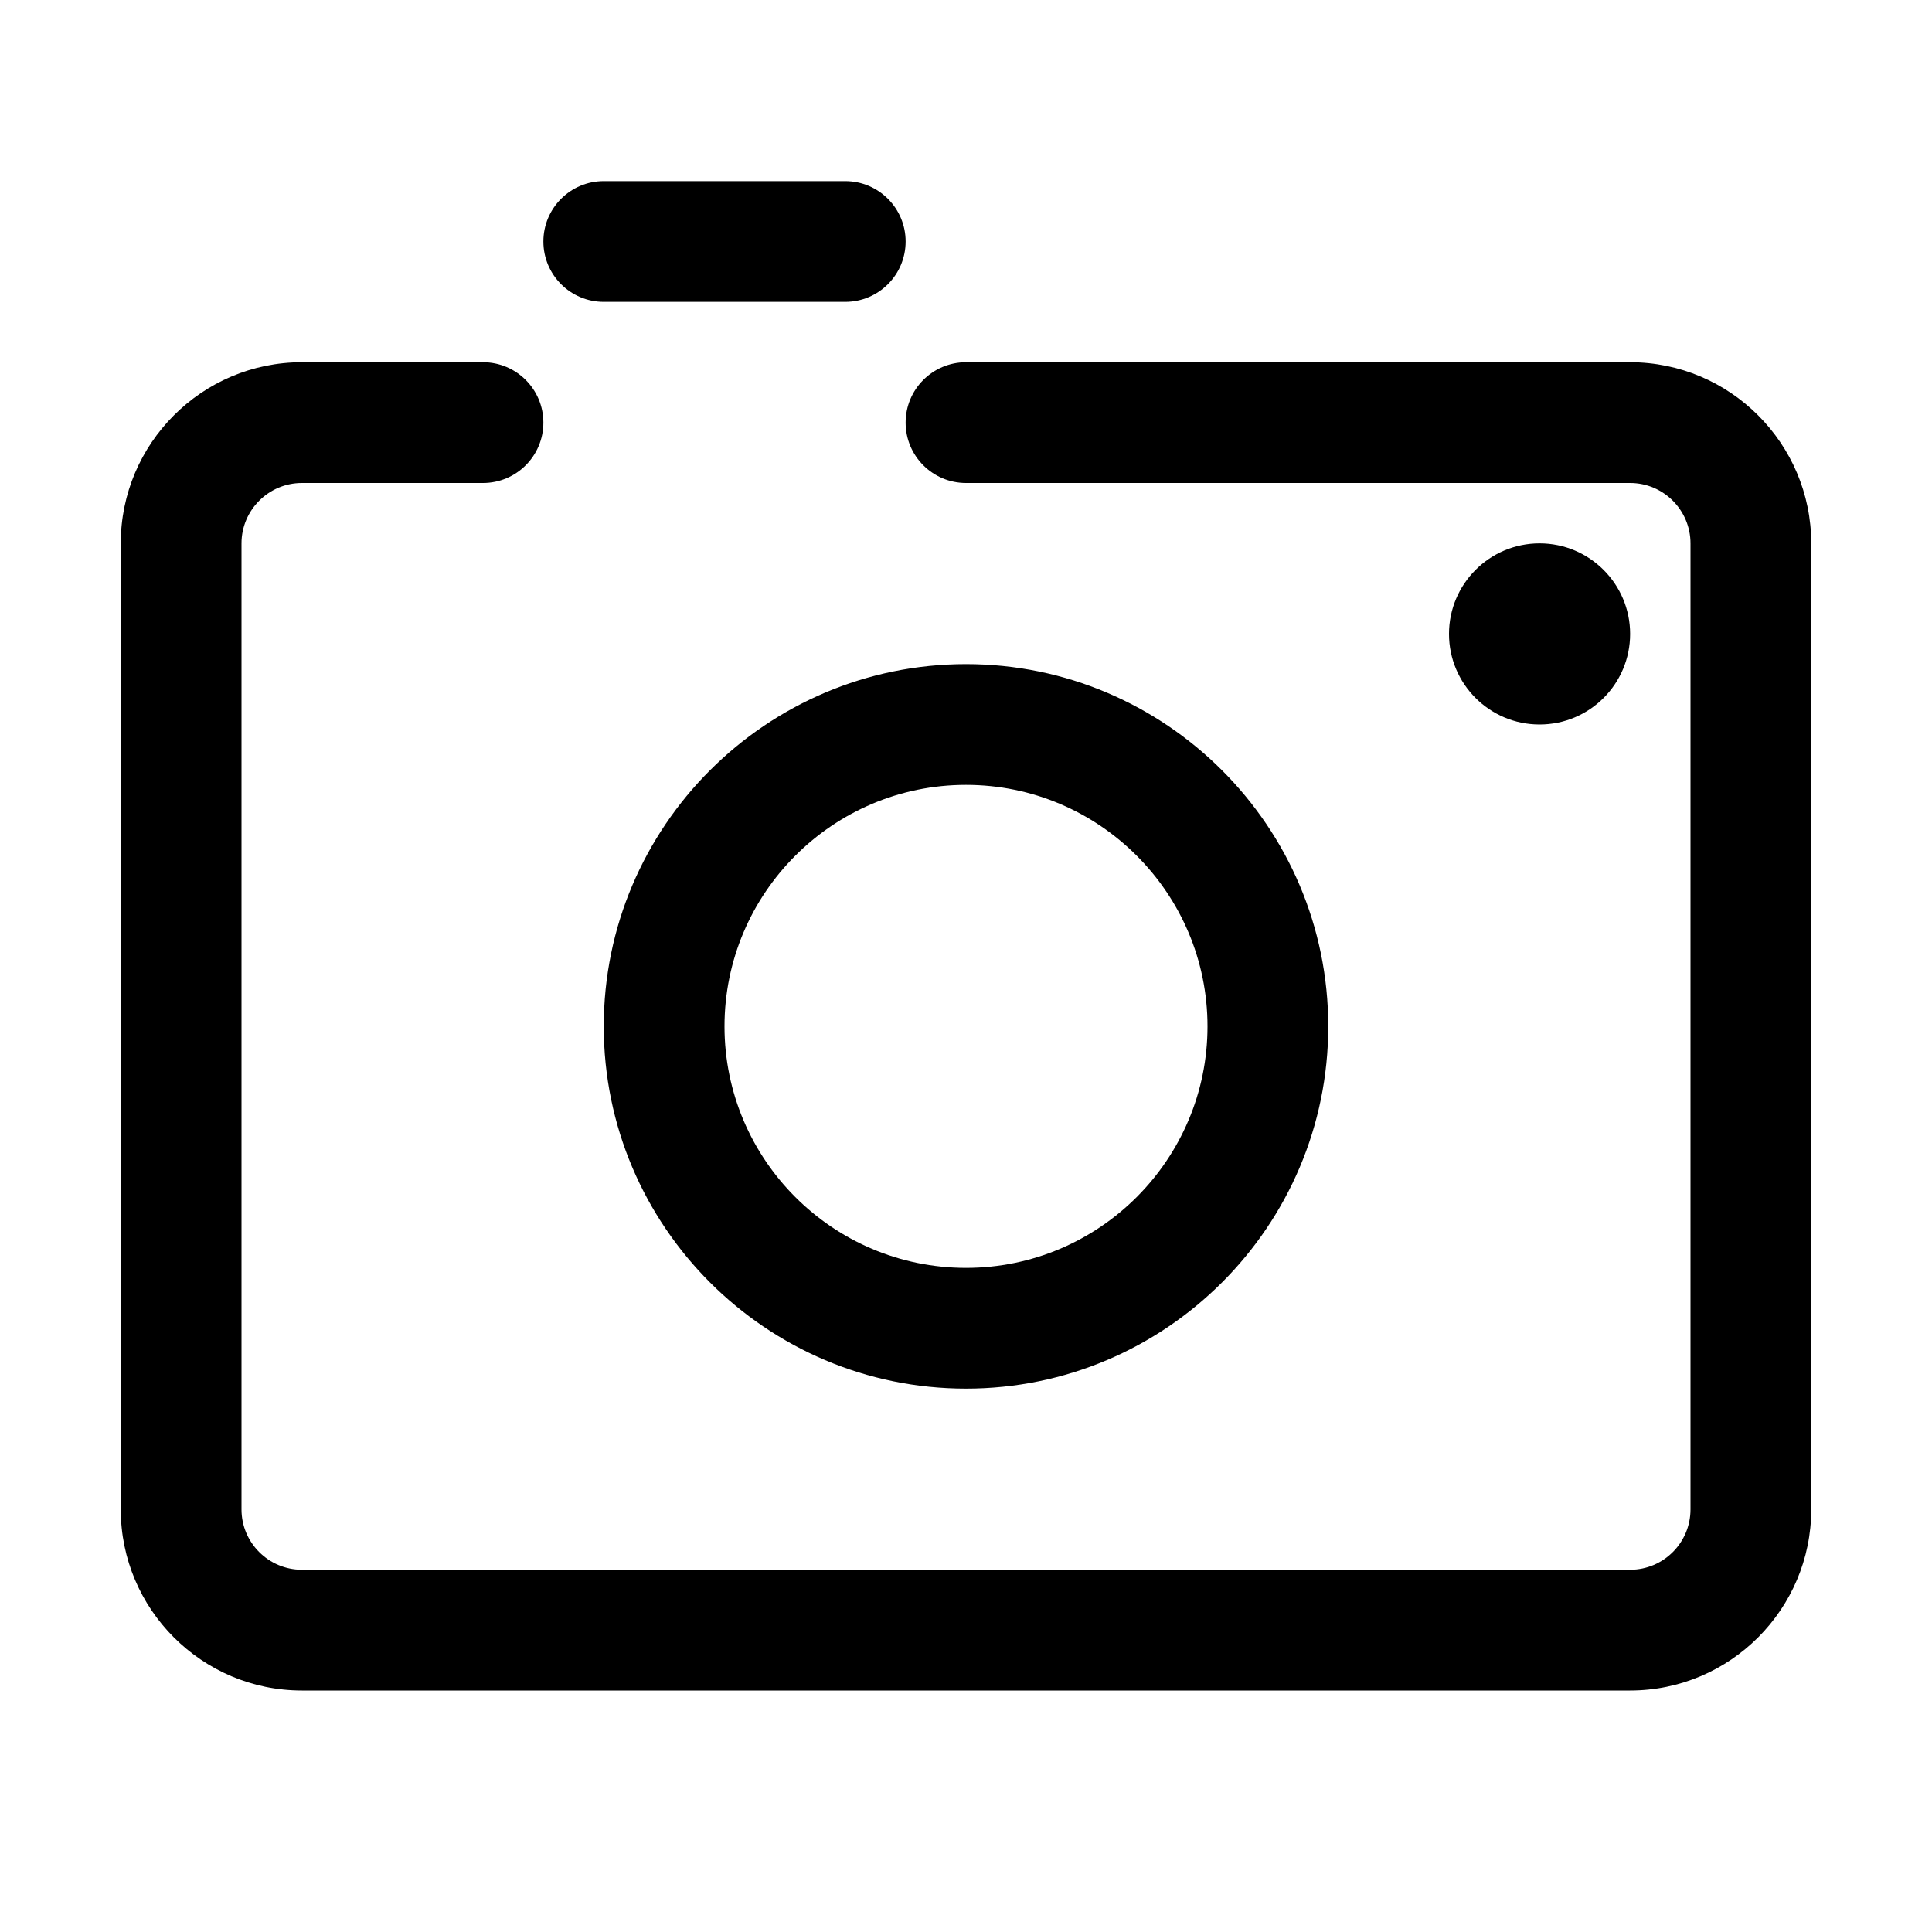
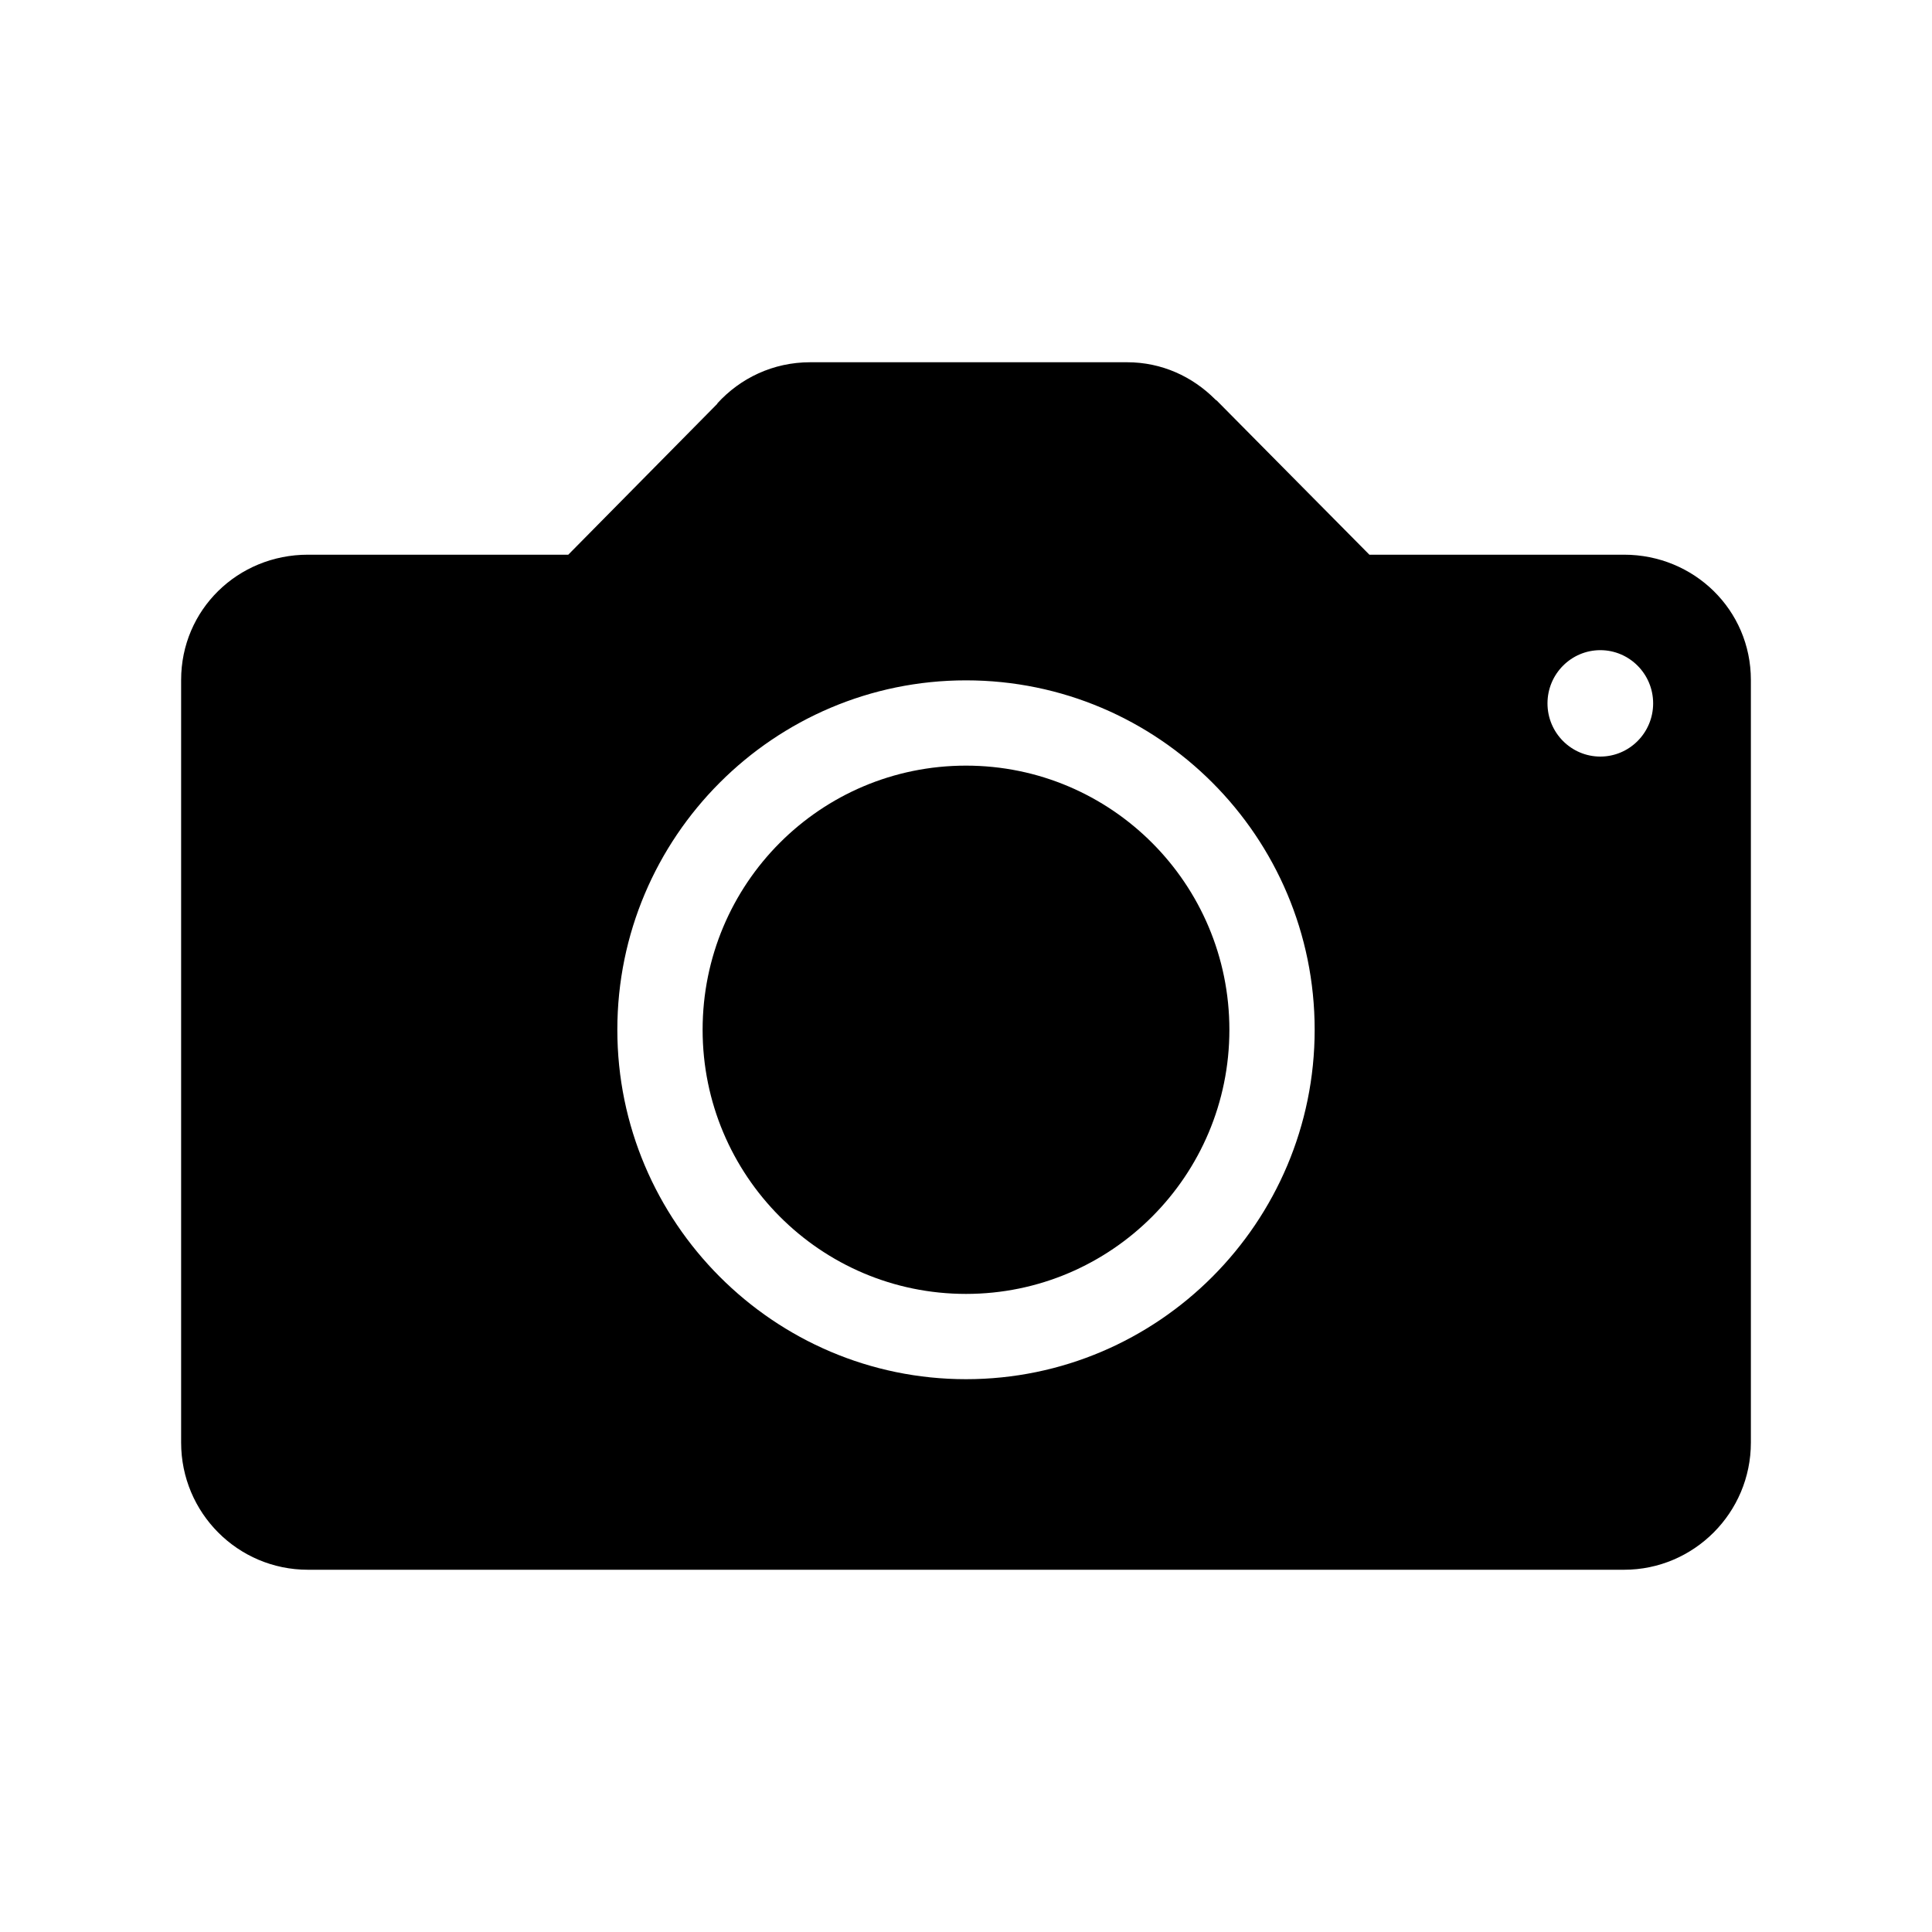
- <svg xmlns="http://www.w3.org/2000/svg" version="1.1" viewBox="0 0 32 32">
-   <path d="M16 23c-3.309 0-6-2.691-6-6s2.691-6 6-6 6 2.691 6 6-2.691 6-6 6zM16 13c-2.206 0-4 1.794-4 4s1.794 4 4 4c2.206 0 4-1.794 4-4s-1.794-4-4-4zM27 28h-22c-1.654 0-3-1.346-3-3v-16c0-1.654 1.346-3 3-3h3c0.552 0 1 0.448 1 1s-0.448 1-1 1h-3c-0.551 0-1 0.449-1 1v16c0 0.552 0.449 1 1 1h22c0.552 0 1-0.448 1-1v-16c0-0.551-0.448-1-1-1h-11c-0.552 0-1-0.448-1-1s0.448-1 1-1h11c1.654 0 3 1.346 3 3v16c0 1.654-1.346 3-3 3zM24 10.5c0 0.828 0.672 1.5 1.5 1.5s1.5-0.672 1.5-1.5c0-0.828-0.672-1.5-1.5-1.5s-1.5 0.672-1.5 1.5zM15 4c0 0.552-0.448 1-1 1h-4c-0.552 0-1-0.448-1-1v0c0-0.552 0.448-1 1-1h4c0.552 0 1 0.448 1 1v0z" />
+ <svg xmlns="http://www.w3.org/2000/svg" t="1564993882316" class="icon" viewBox="0 0 1024 1024" version="1.1" p-id="3398" width="32" height="32">
+   <defs>
+     <style type="text/css" />
+   </defs>
+   <path d="M860.8 294l-135 0-80.8-81.6c0 0-0.4-0.4-0.6-0.4l-0.4-0.4 0 0c-12-12-28.2-19.6-46.6-19.6l-168 0c-19.6 0-37 8.4-49.2 21.8l0 0.2-79 80L163.2 294C126 294 96 323.2 96 360.4l0 404.2c0 37.2 30 67.4 67.2 67.4l697.6 0c37 0 67.2-30.2 67.2-67.4L928 360.4C928 323.2 897.8 294 860.8 294zM512 731c-101.8 0-184.8-83.2-184.8-185.2 0-102.2 83-185.2 184.8-185.2 102 0 184.8 83 184.8 185.2C696.8 647.8 614 731 512 731zM848.2 401c-15.4 0-28-12.6-28-28.2s12.6-28.2 28-28.2c15.4 0 28 12.6 28 28.2S863.6 401 848.2 401z" p-id="3399" />
+   <path d="M512 405.8c-77.2 0-139.6 62.6-139.6 140 0 77.2 62.4 140 139.6 140 77 0 139.6-62.6 139.6-140C651.6 468.4 589 405.8 512 405.8z" p-id="3400" />
</svg>
